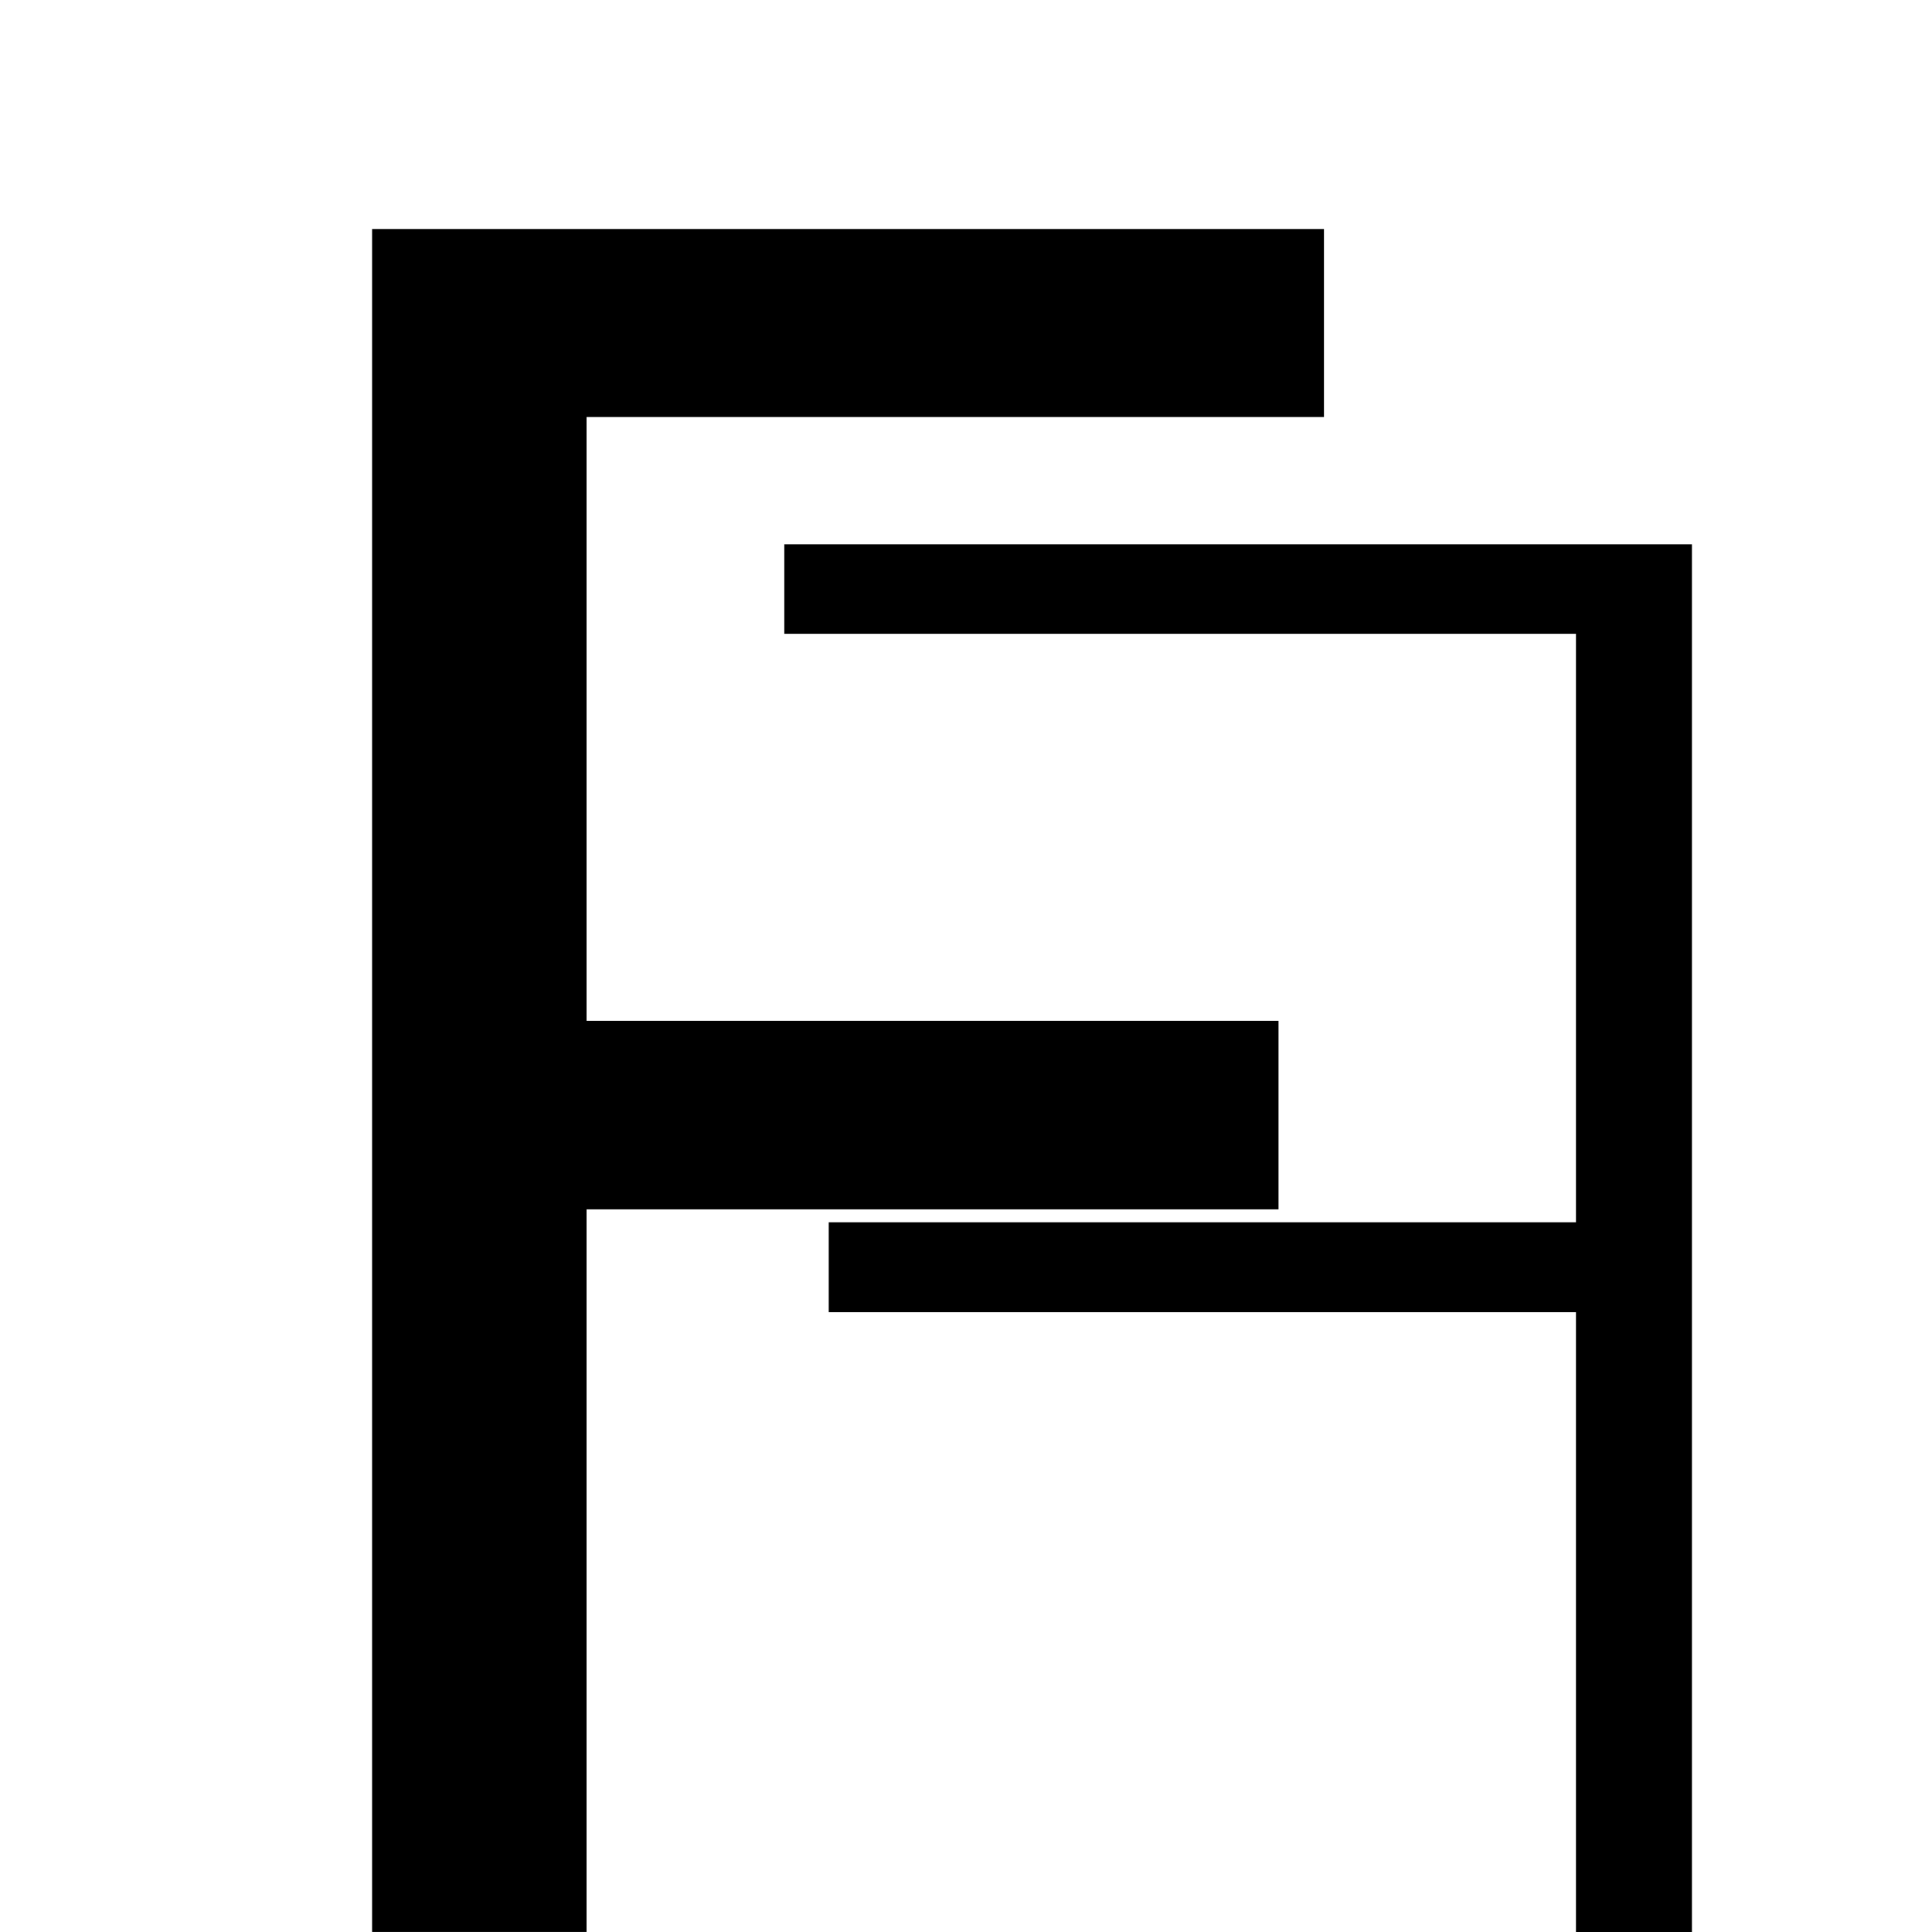
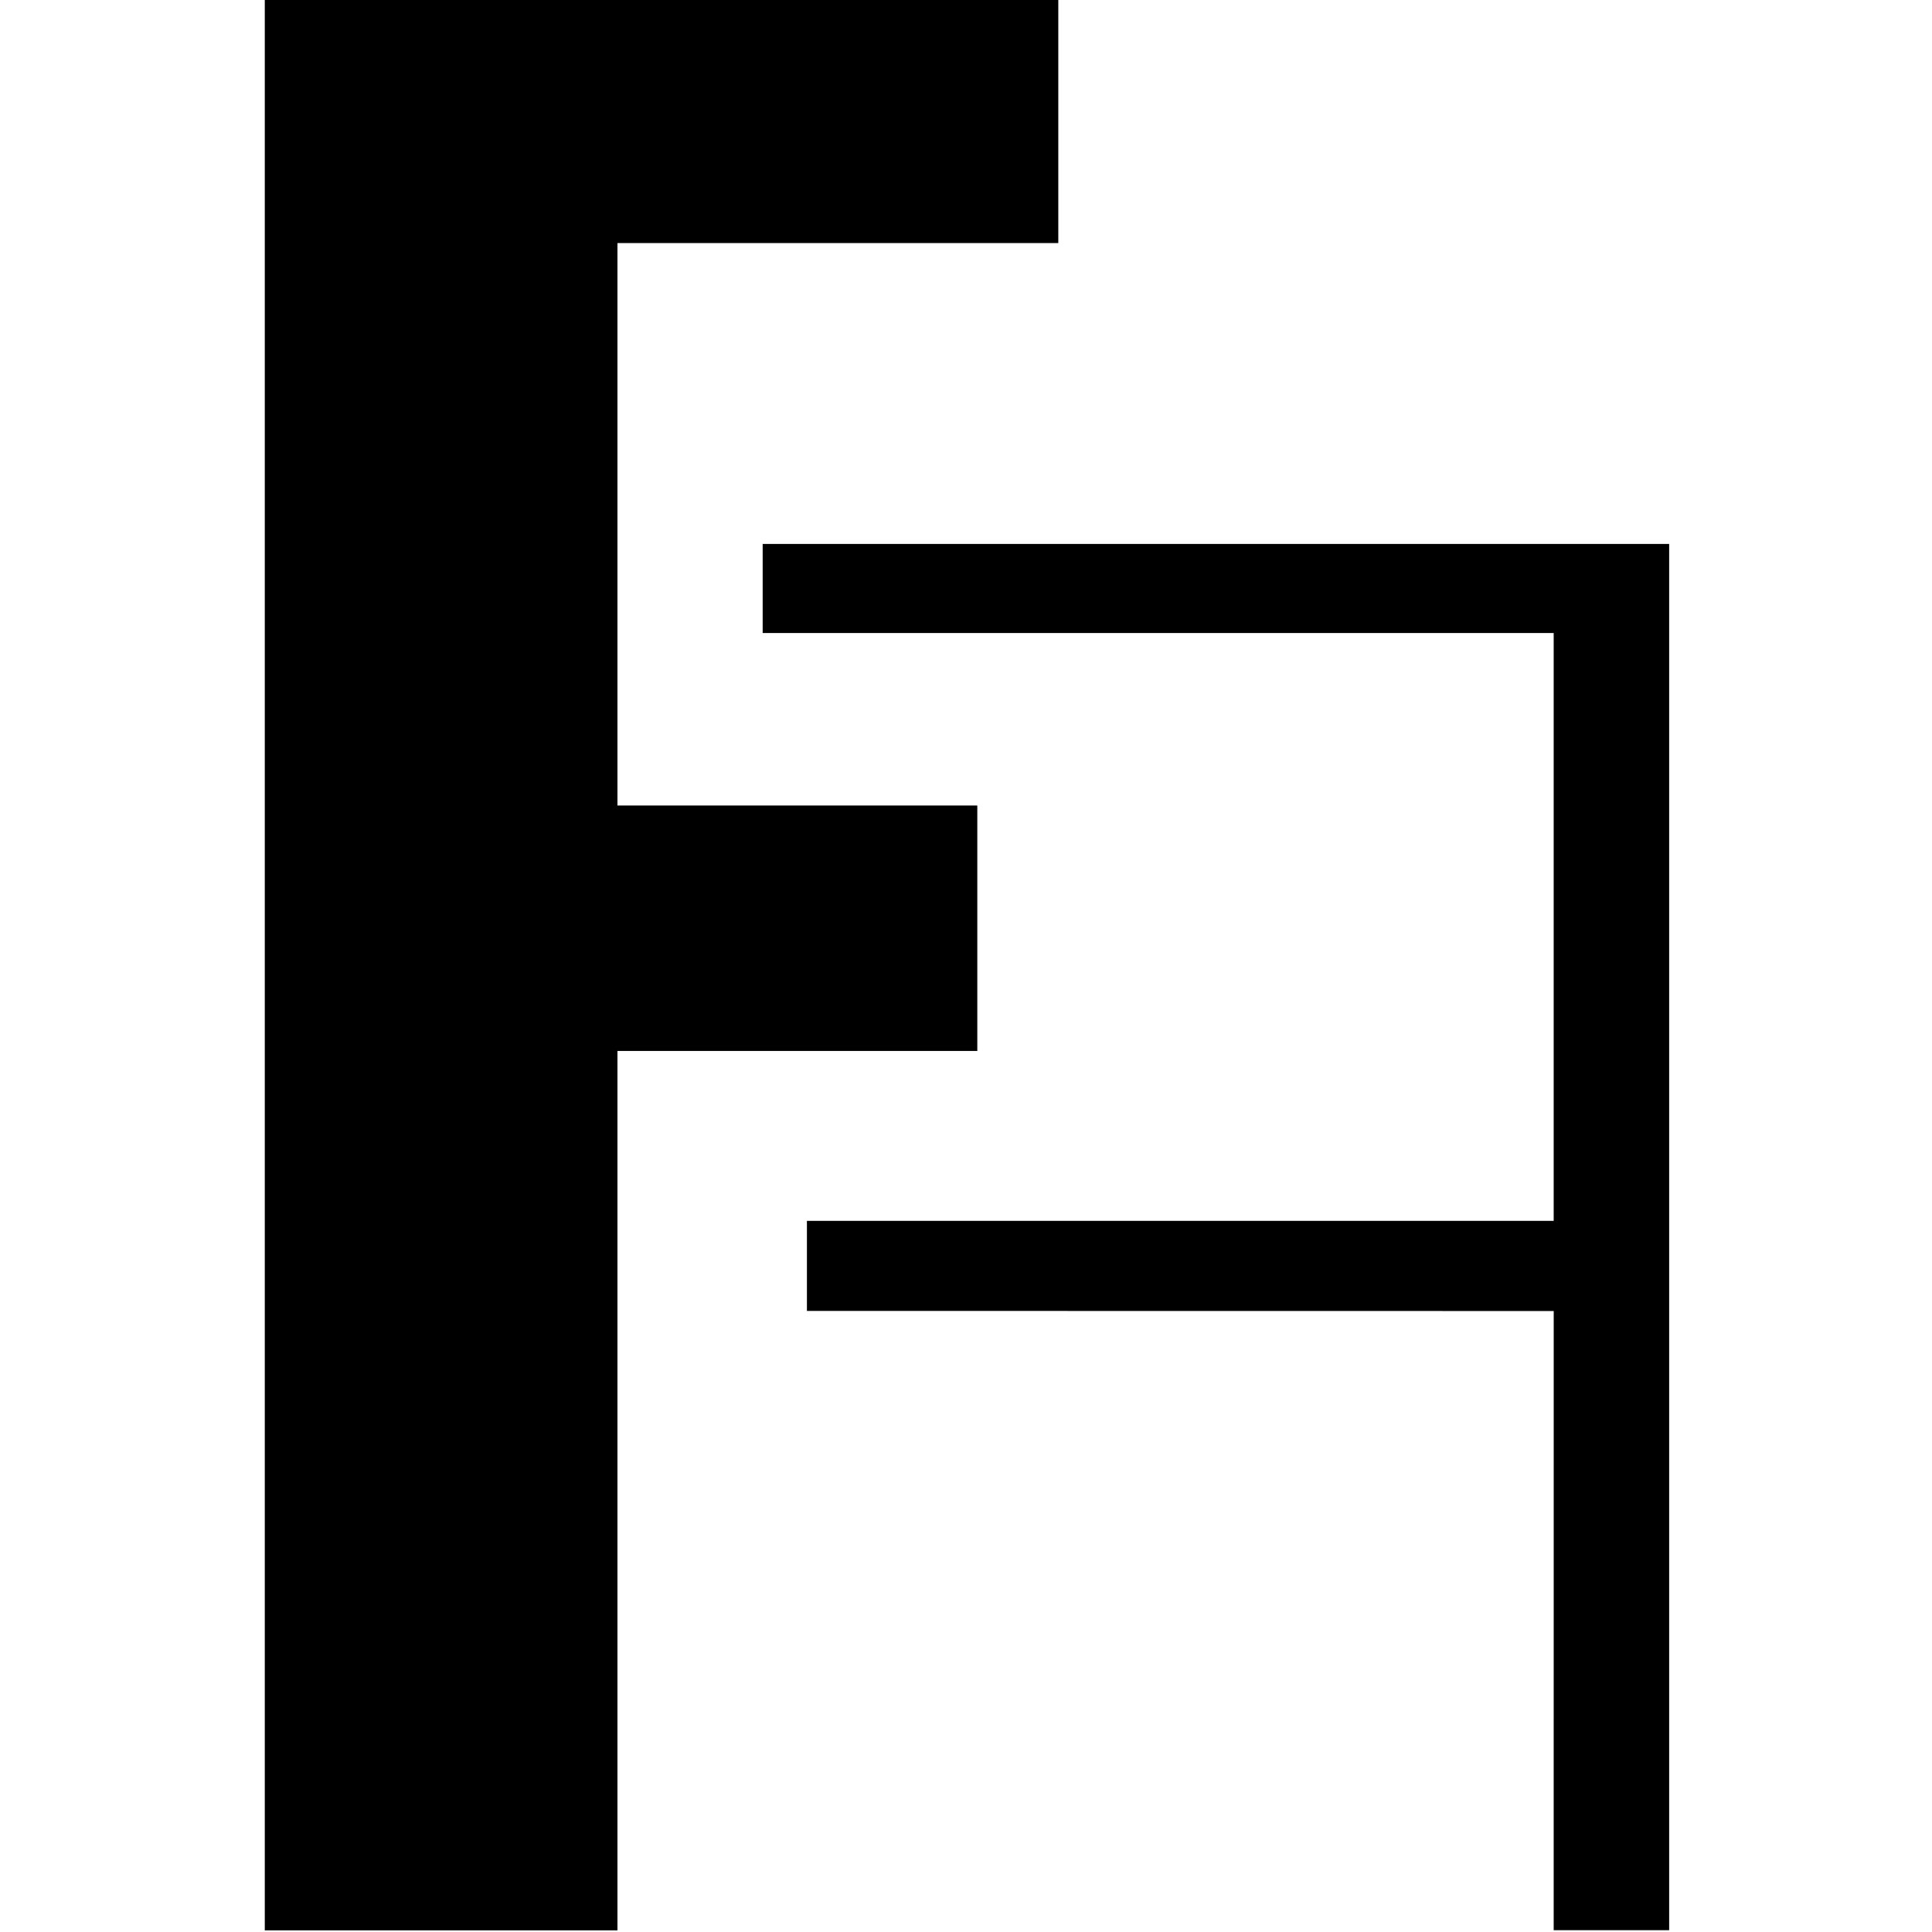
- <svg xmlns="http://www.w3.org/2000/svg" xmlns:xlink="http://www.w3.org/1999/xlink" width="57.15mm" height="57.15mm" viewBox="0 0 57.15 57.15" version="1.1" id="svg5">
+ <svg xmlns="http://www.w3.org/2000/svg" xmlns:xlink="http://www.w3.org/1999/xlink" width="57.2mm" height="57.2mm" viewBox="0 0 57.2 57.2" version="1.1" id="svg5">
  <defs id="defs2">
    <linearGradient id="linearGradient12303">
      <stop style="stop-color:#000000;stop-opacity:1;" offset="0" id="stop12299" />
      <stop style="stop-color:#000000;stop-opacity:0;" offset="1" id="stop12301" />
    </linearGradient>
    <linearGradient xlink:href="#linearGradient12303" id="linearGradient12305" x1="78.171" y1="153.979" x2="101.666" y2="153.979" gradientUnits="userSpaceOnUse" />
  </defs>
-   <g id="layer1" transform="translate(-76.47751,-50.30428)">
-     <text xml:space="preserve" style="font-style:normal;font-variant:normal;font-weight:normal;font-stretch:normal;font-size:70.556px;line-height:1.25;font-family:Oswald;-inkscape-font-specification:'Oswald, @wght=500';font-variant-ligatures:normal;font-variant-caps:normal;font-variant-numeric:normal;font-variant-east-asian:normal;font-variation-settings:'wght' 500;fill:#000000;fill-opacity:1;stroke:none;stroke-width:0.265" x="80.64" y="107.454" id="text3977">
-       <tspan id="tspan3975" style="font-style:normal;font-variant:normal;font-weight:normal;font-stretch:normal;font-size:70.556px;font-family:Oswald;-inkscape-font-specification:'Oswald, @wght=500';font-variant-ligatures:normal;font-variant-caps:normal;font-variant-numeric:normal;font-variant-east-asian:normal;font-variation-settings:'wght' 500;stroke-width:0.265" x="80.64" y="107.454">F</tspan>
-     </text>
-     <text xml:space="preserve" style="font-style:normal;font-variant:normal;font-weight:300;font-stretch:normal;font-size:62.814px;line-height:1.25;font-family:'Open Sans';-inkscape-font-specification:'Open Sans, Light';font-variant-ligatures:normal;font-variant-caps:normal;font-variant-numeric:normal;font-variant-east-asian:normal;fill:#000000;fill-opacity:1;stroke:none;stroke-width:0.289" x="-122.173" y="117.379" id="text6065" transform="scale(-1.092361,0.9154484)">
-       <tspan id="tspan6063" style="font-style:normal;font-variant:normal;font-weight:300;font-stretch:normal;font-size:62.814px;font-family:'Open Sans';-inkscape-font-specification:'Open Sans, Light';font-variant-ligatures:normal;font-variant-caps:normal;font-variant-numeric:normal;font-variant-east-asian:normal;stroke-width:0.289" x="-122.173" y="117.379">F</tspan>
-     </text>
+   <g id="layer2" style="display:inline" transform="translate(-4.3236091e-4,1.2818177e-4)">
+     <g id="g829" transform="translate(7.839144)">
+       <path style="opacity:1;fill:#000000;fill-opacity:1;stroke:none;stroke-width:0.101;stroke-linecap:butt;stroke-linejoin:miter;stroke-miterlimit:4;stroke-dasharray:none;stroke-opacity:1" d="M 92.529,89.116 V 86.45 H 114.638 V 69.046 H 91.219 v -2.638 h 26.838 v 41.043 h -3.419 l 0.001,-18.332 z" id="path1902" transform="translate(-76.47751,-50.30429)" />
+       <path style="fill:#000000;fill-opacity:1;stroke:none;stroke-width:0.265;stroke-linecap:butt;stroke-linejoin:miter;stroke-miterlimit:4;stroke-dasharray:none;stroke-opacity:1" d="M 23.494,7.196 V -1.2818177e-4 H 4.3236091e-4 V 57.151 H 10.442 V 31.115 H 21.096 V 23.848 H 10.442 V 7.197 Z" id="path3242" />
+     </g>
  </g>
</svg>
